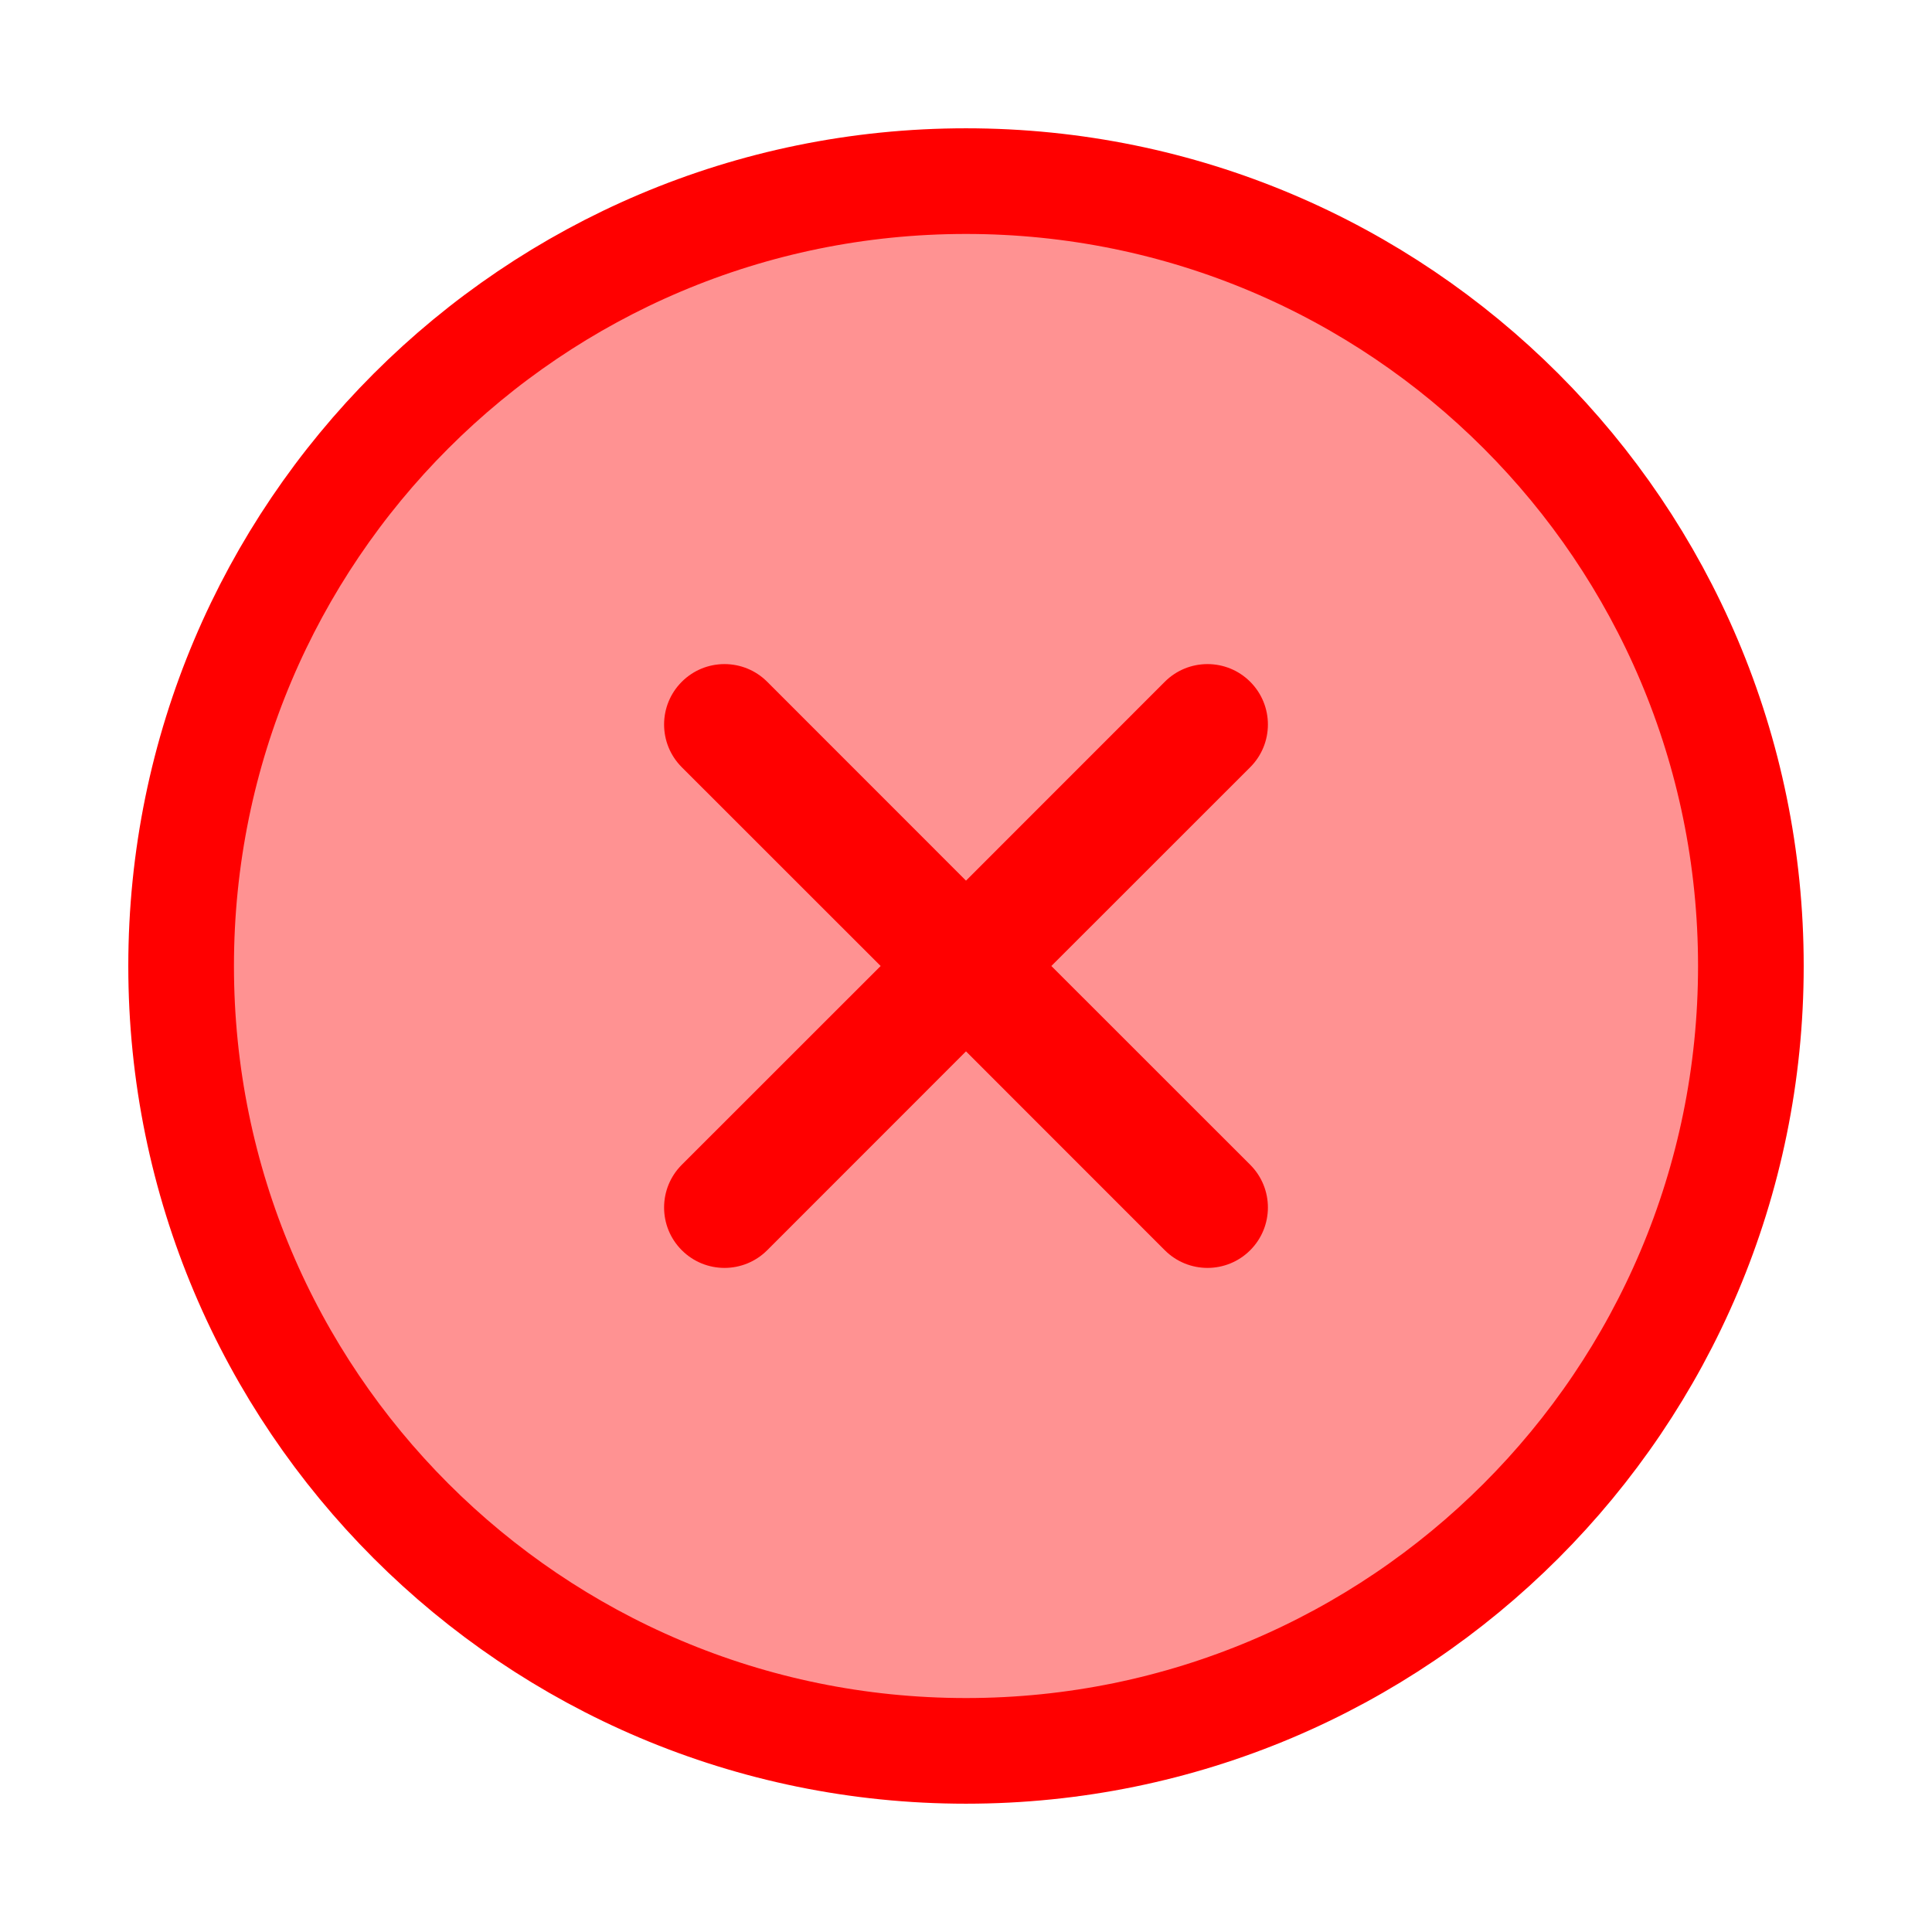
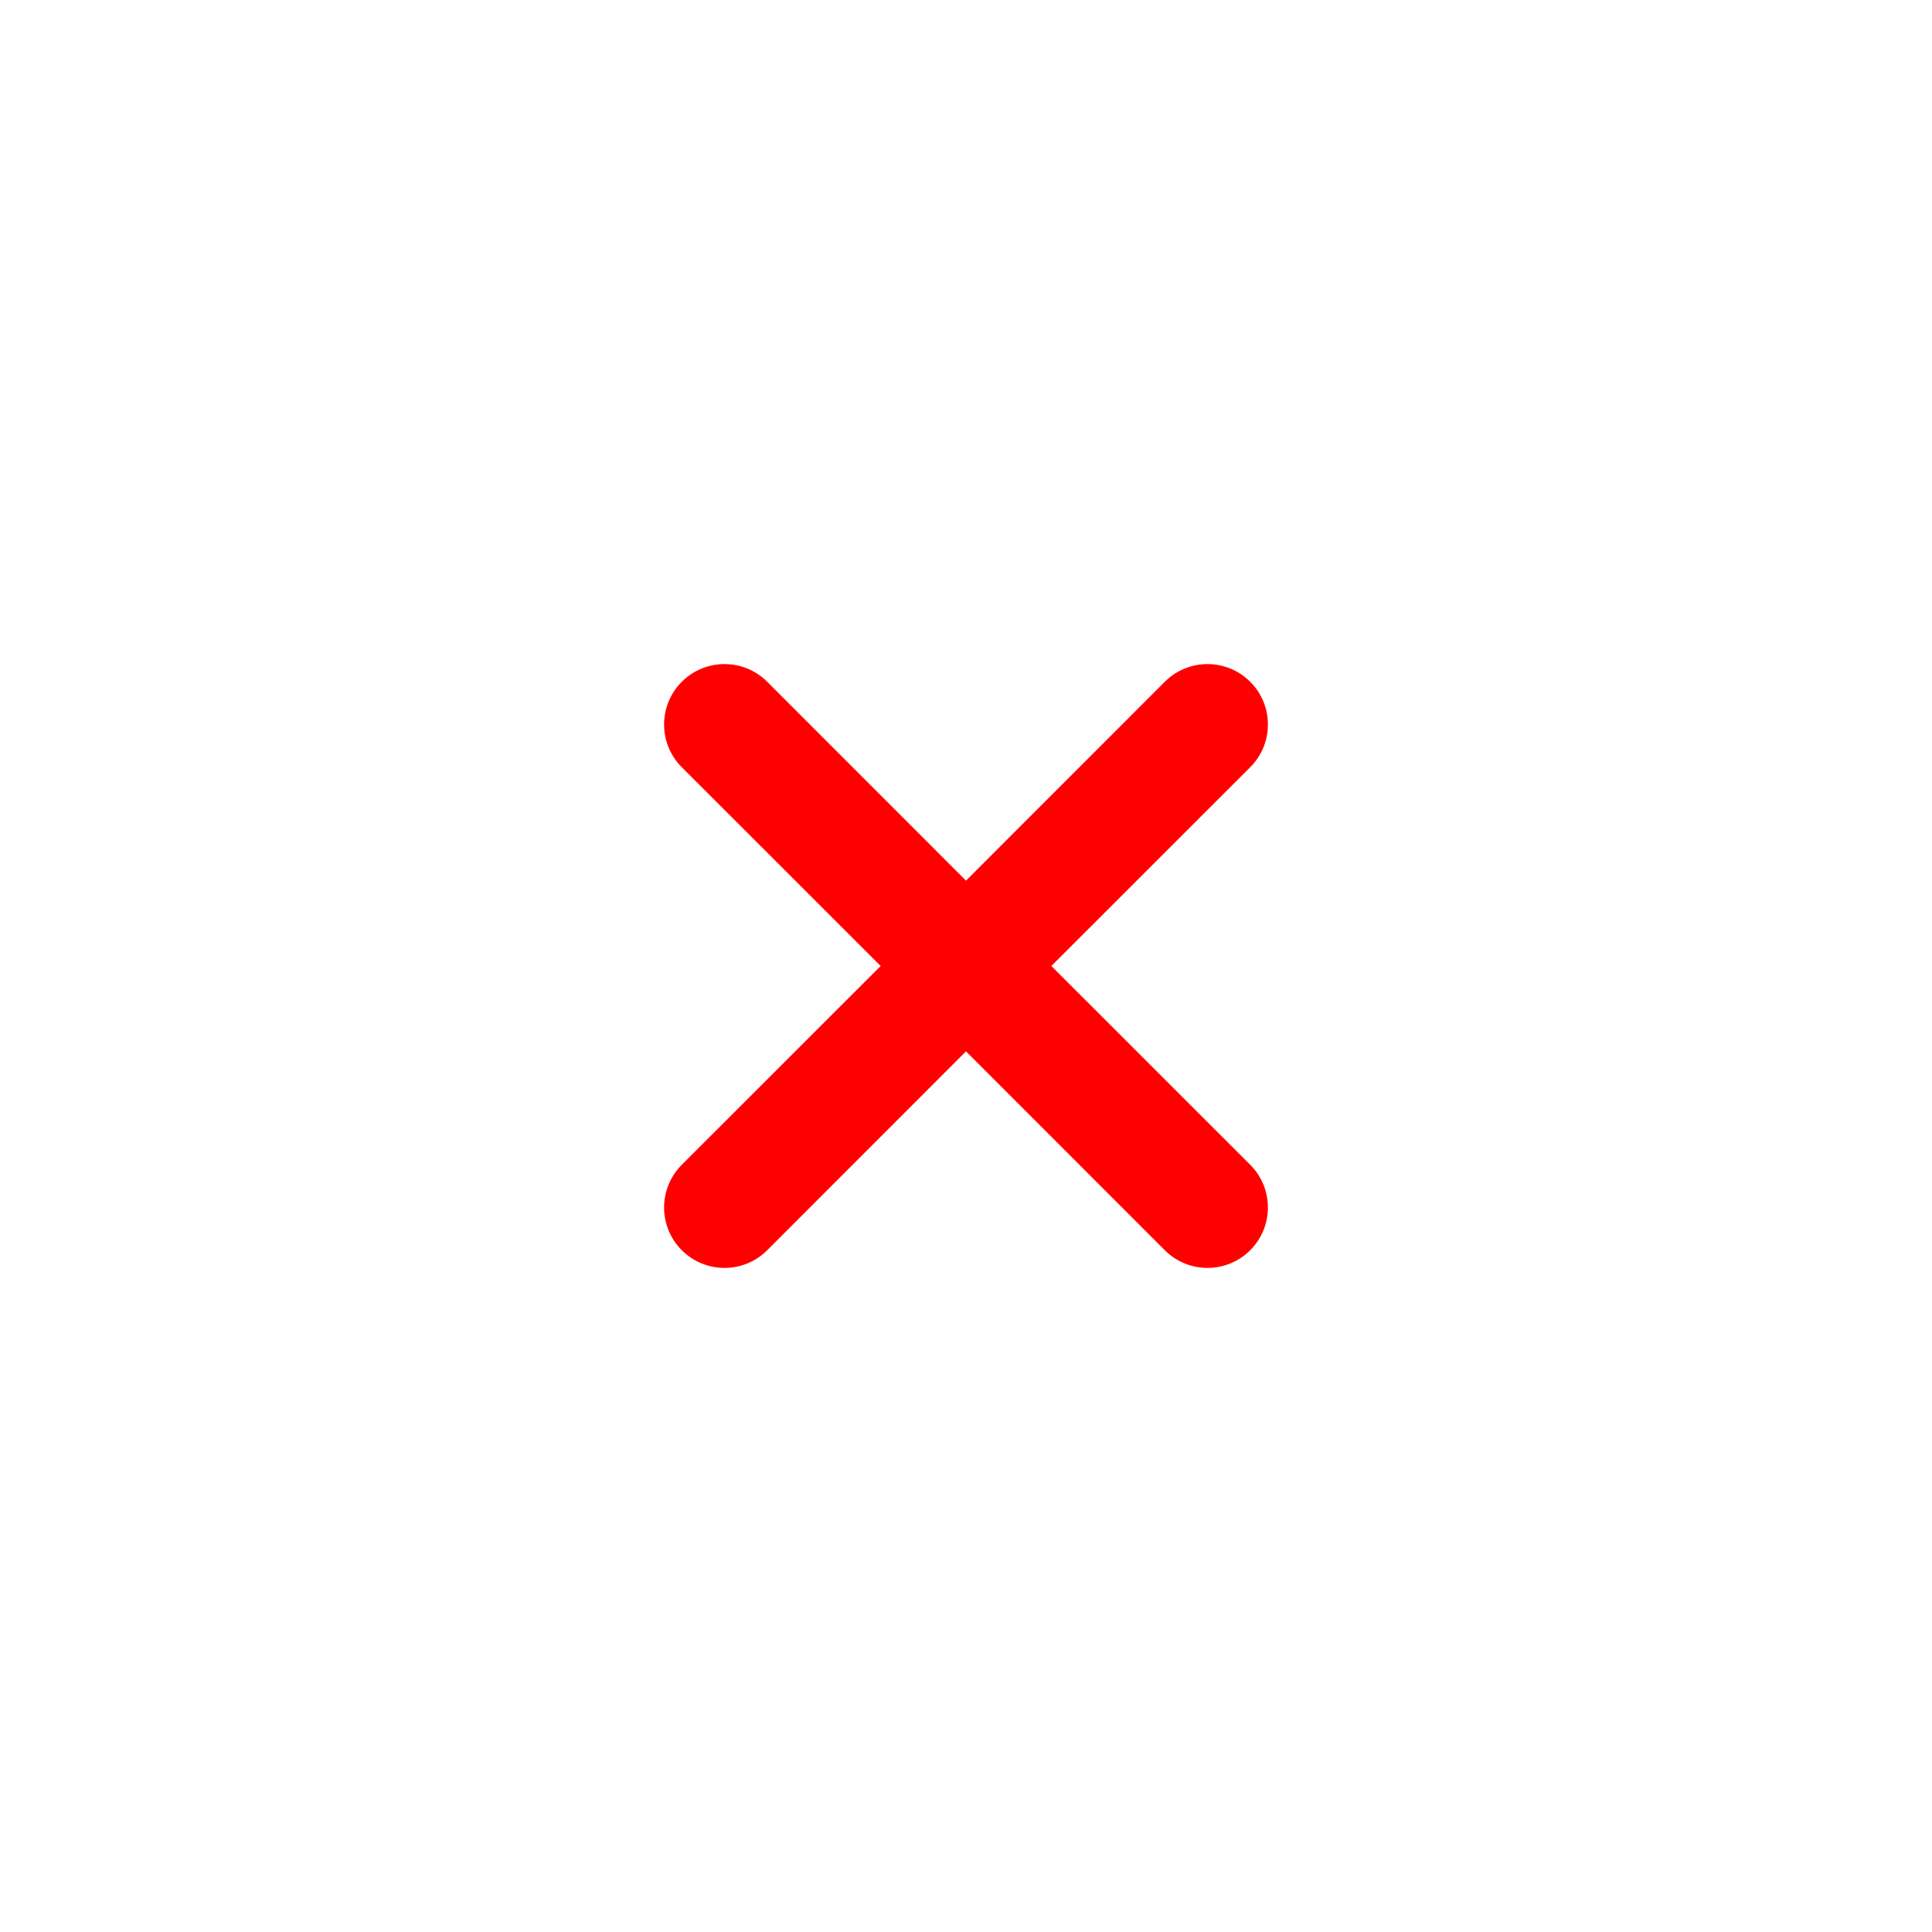
<svg xmlns="http://www.w3.org/2000/svg" width="32" height="32" viewBox="0 0 256 256">
-   <circle cx="128" cy="128" r="104" fill="#ff9292" stroke="red" stroke-width="14" />
  <path fill="red" d="M165.66,101.66,139.31,128l26.35,26.34a8,8,0,0,1-11.32,11.32L128,139.31l-26.34,26.35a8,8,0,0,1-11.32-11.32L116.69,128,90.34,101.66a8,8,0,0,1,11.32-11.32L128,116.69l26.34-26.35a8,8,0,0,1,11.32,11.32Z" />
</svg>
